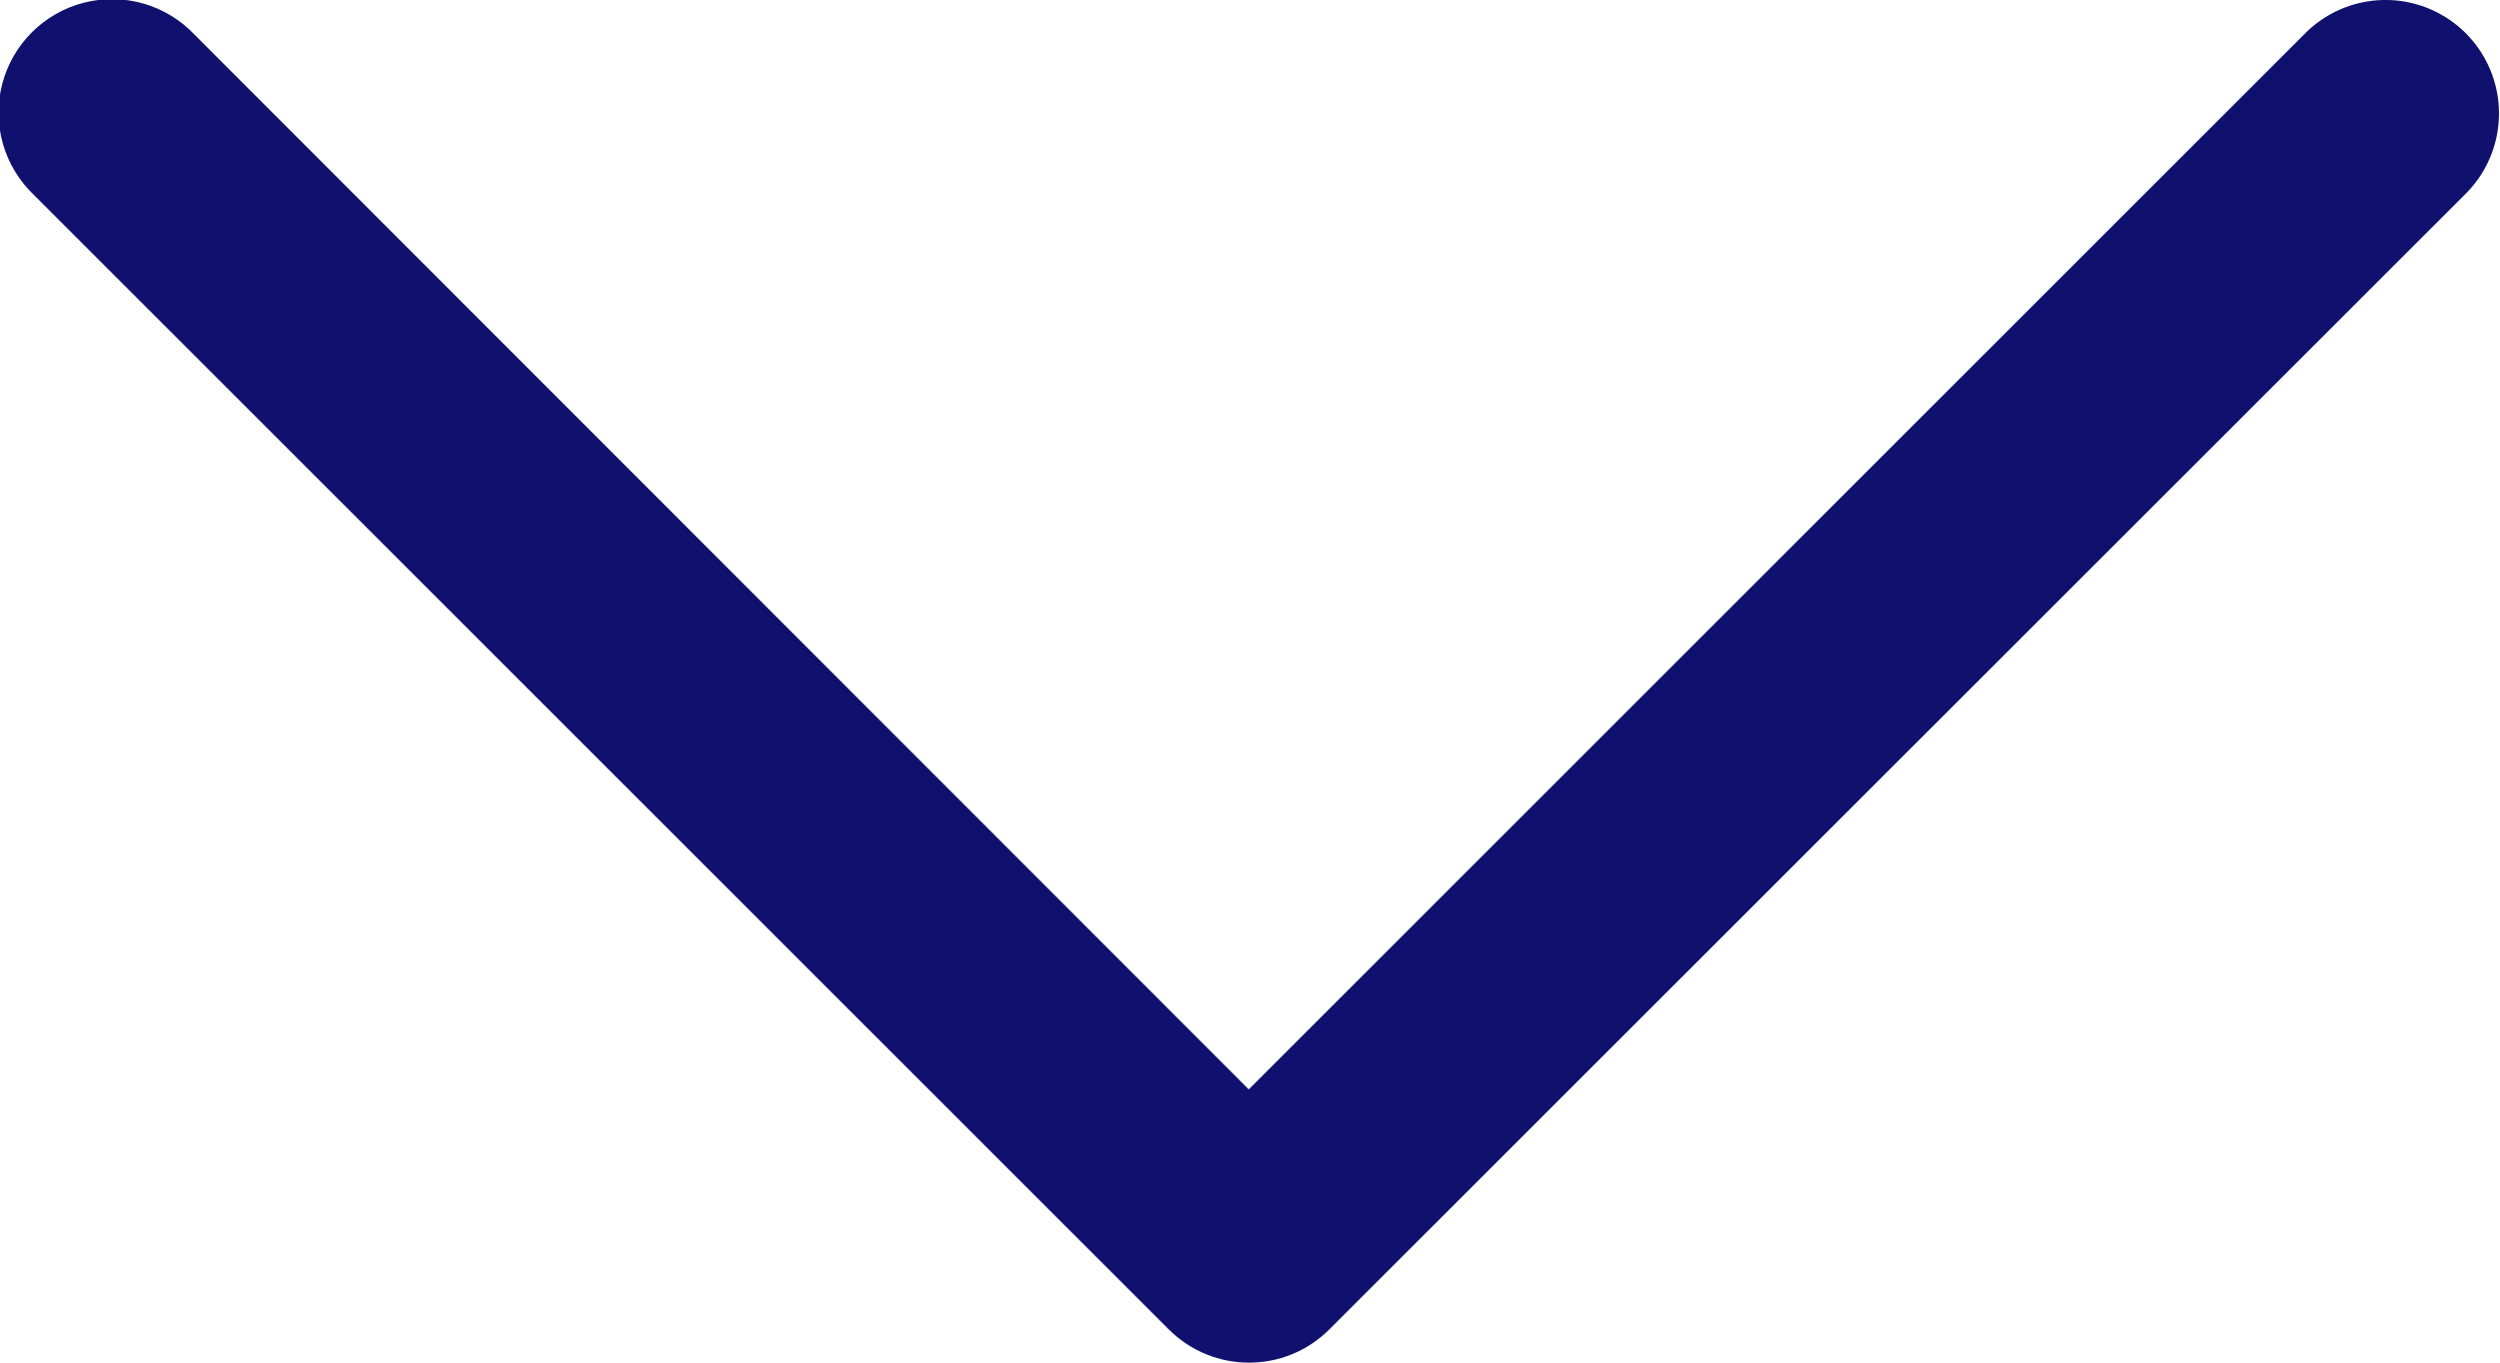
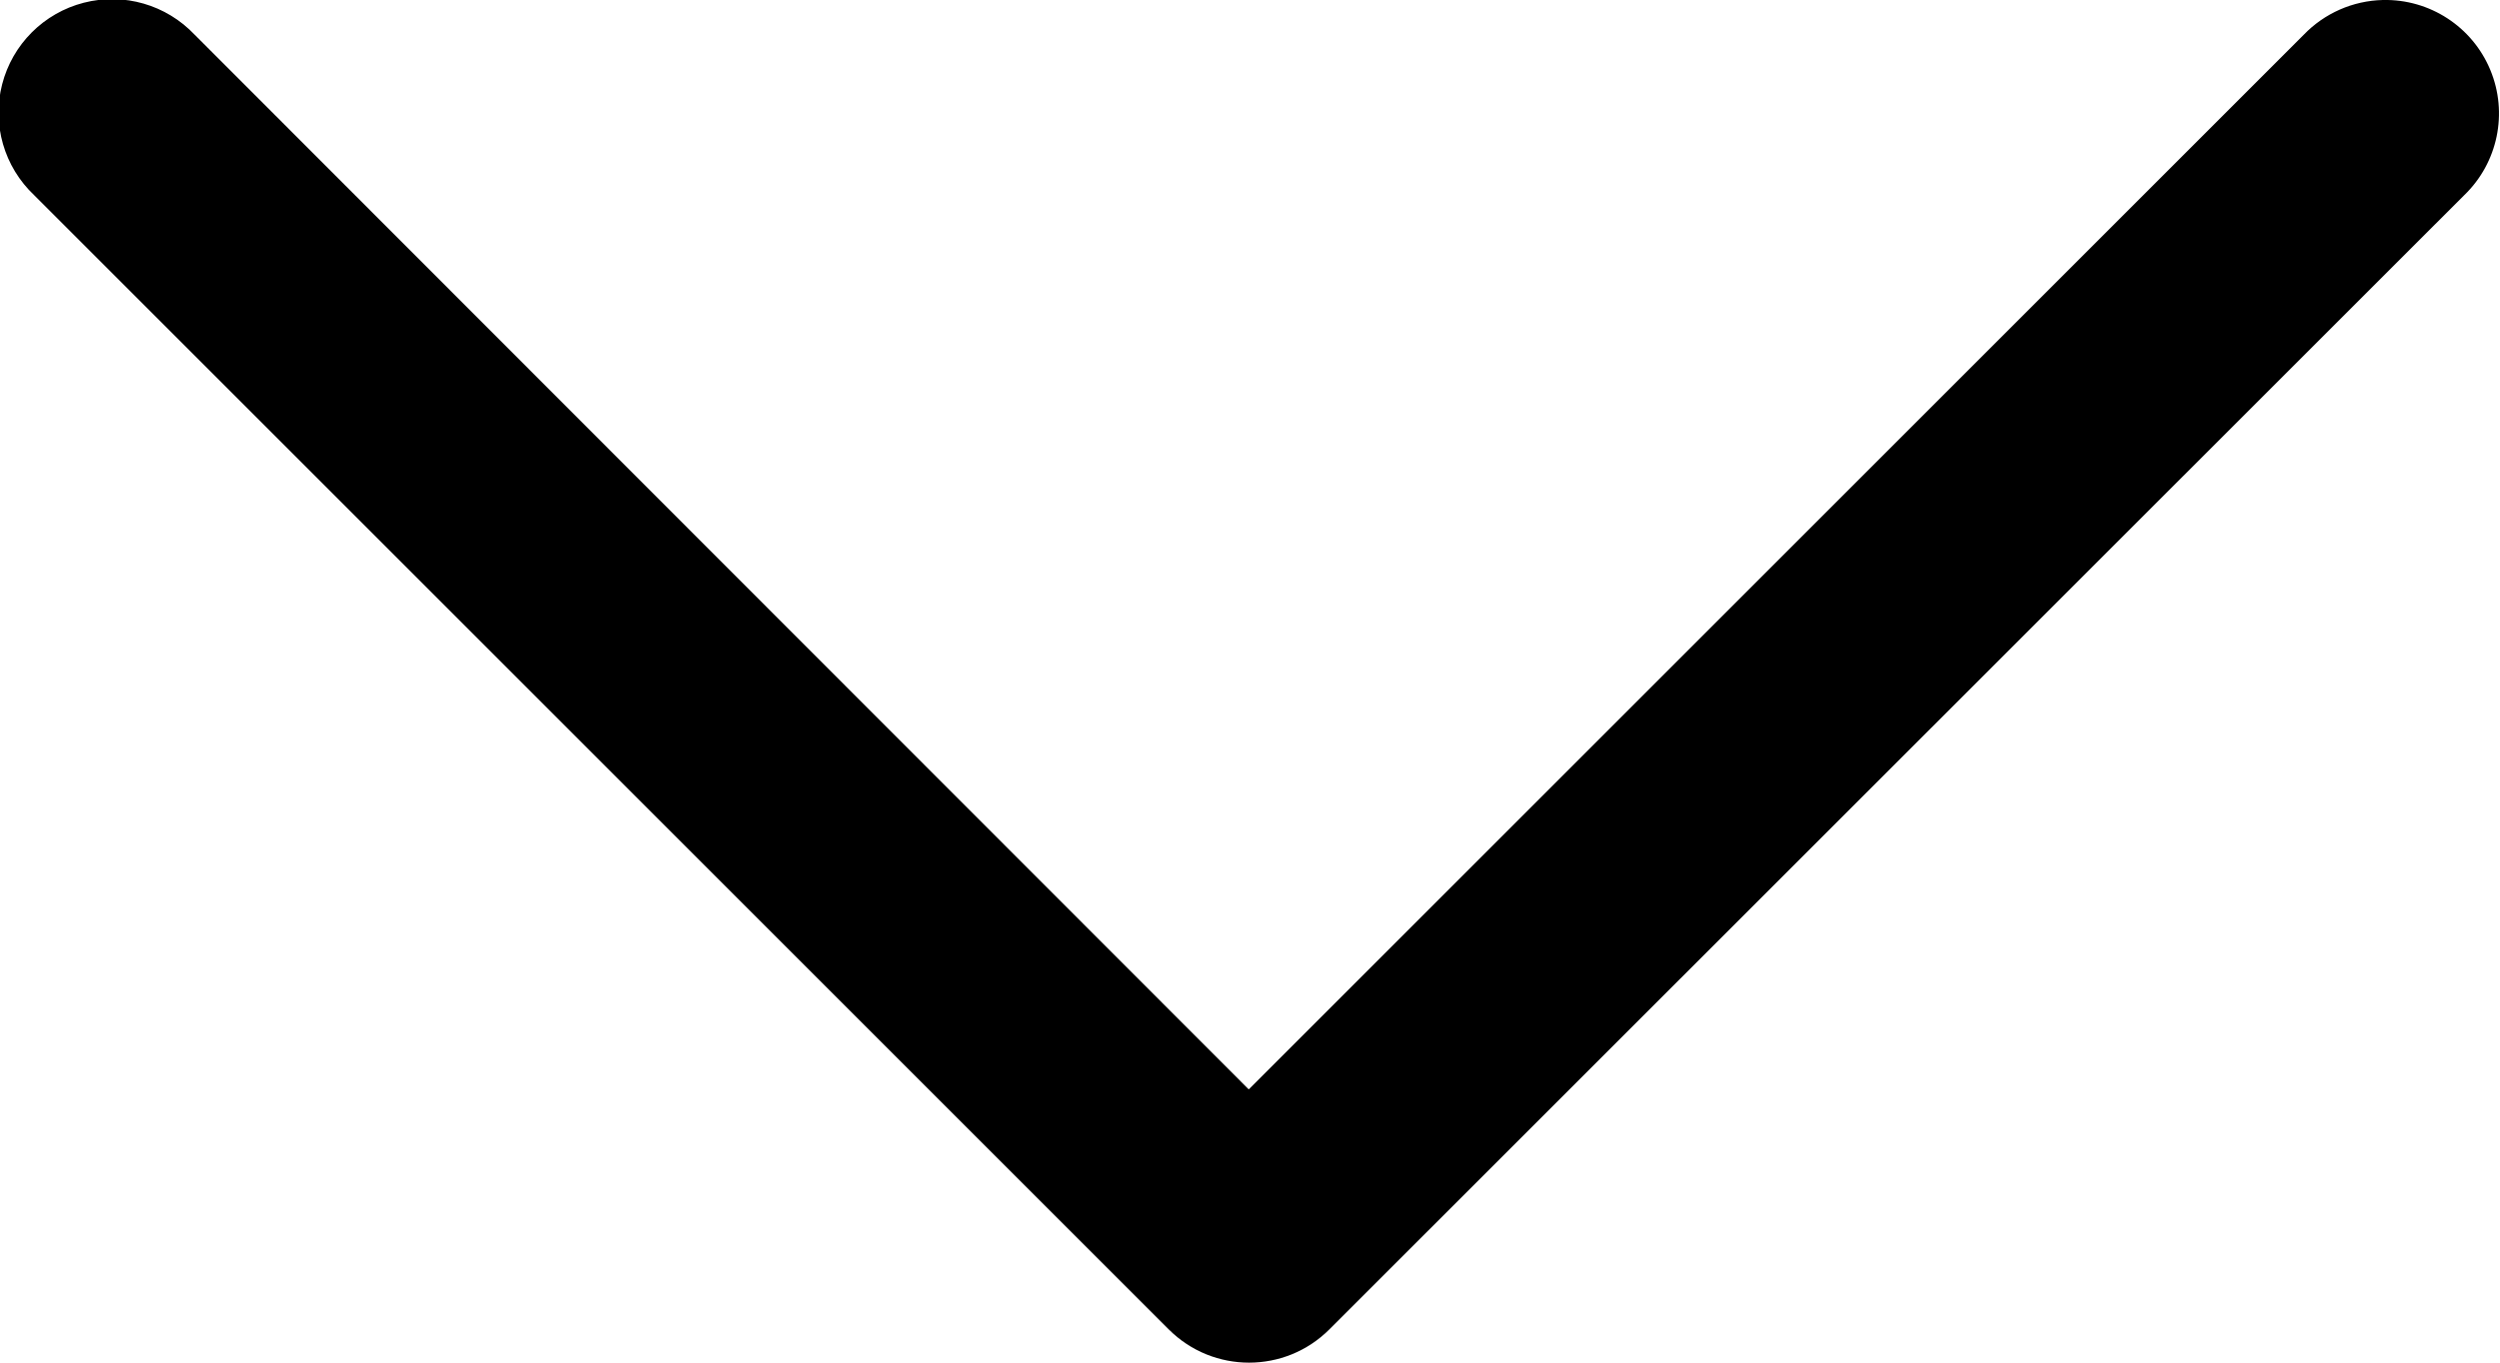
<svg xmlns="http://www.w3.org/2000/svg" width="16.818" height="9.174" viewBox="0 0 16.818 9.174">
  <defs>
-     <style>.a{fill:#10116e;}</style>
+     <style />
  </defs>
  <path class="a" d="M20.026,8.986a.764.764,0,0,0-.532.234l-7.1,7.1L5.3,9.22a.764.764,0,1,0-1.08,1.08l7.636,7.636a.764.764,0,0,0,1.08,0L20.574,10.3a.764.764,0,0,0-.547-1.314Z" transform="translate(-3.99 -8.986)" />
</svg>
